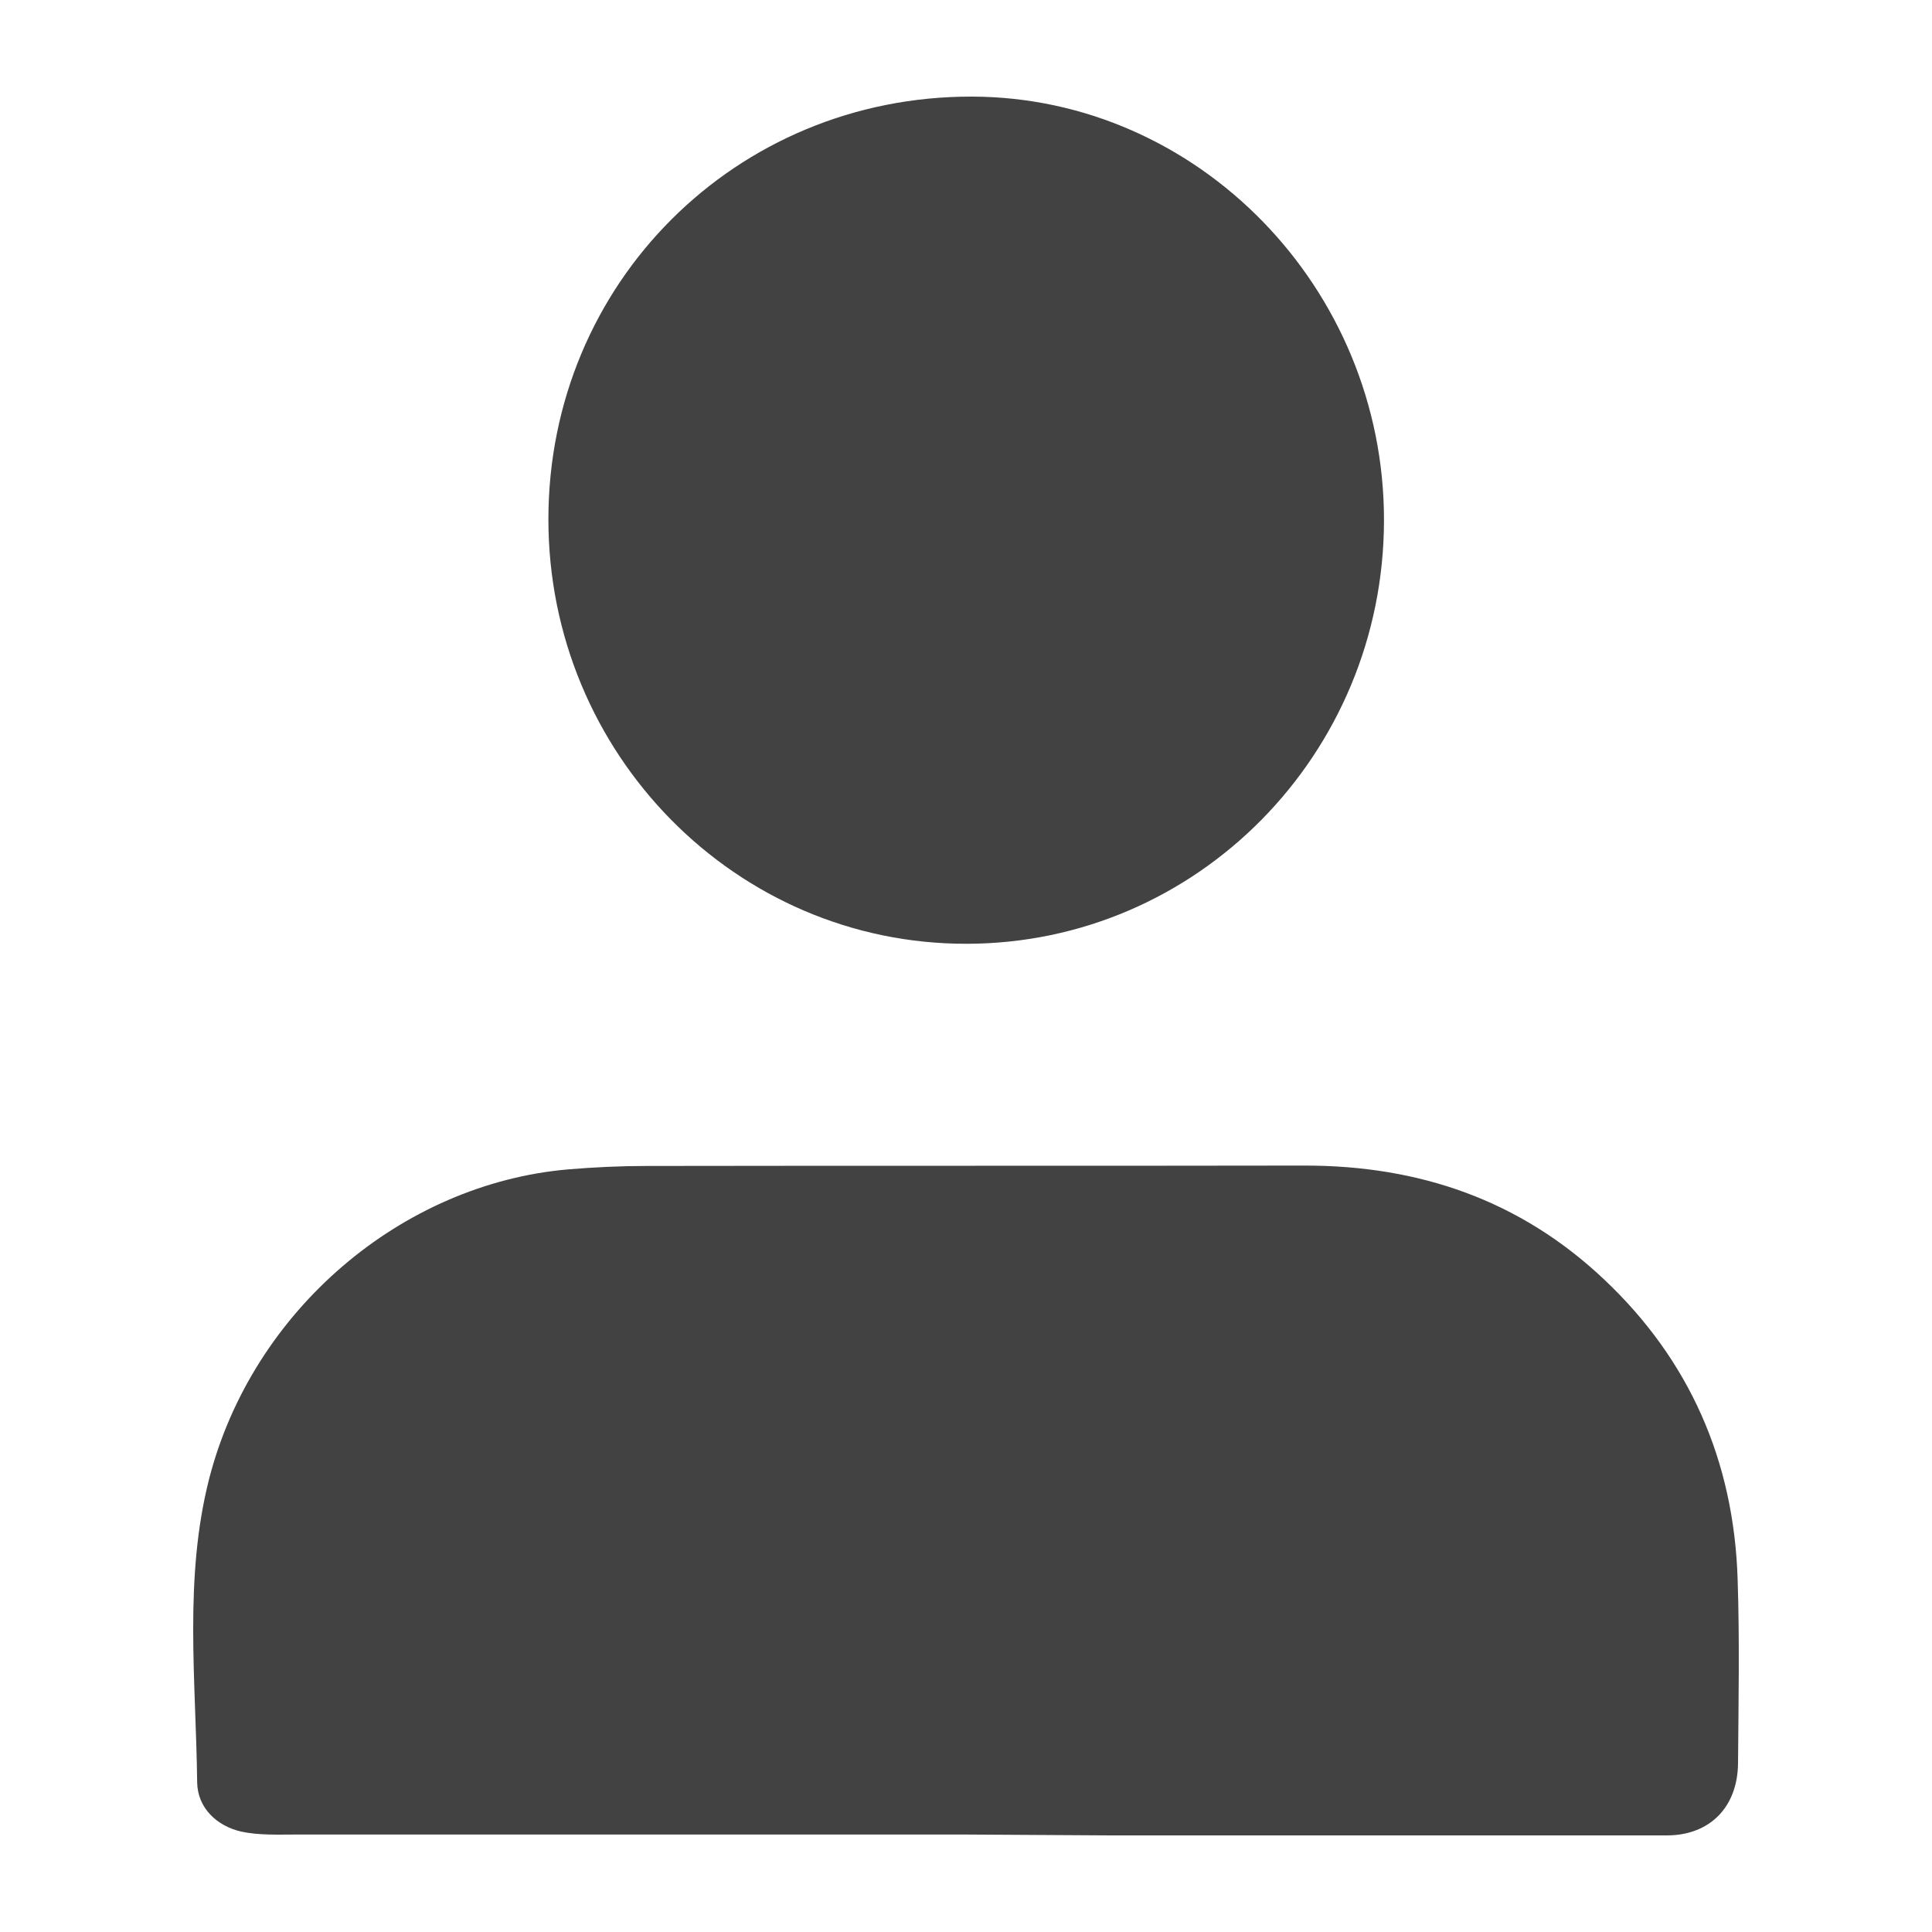
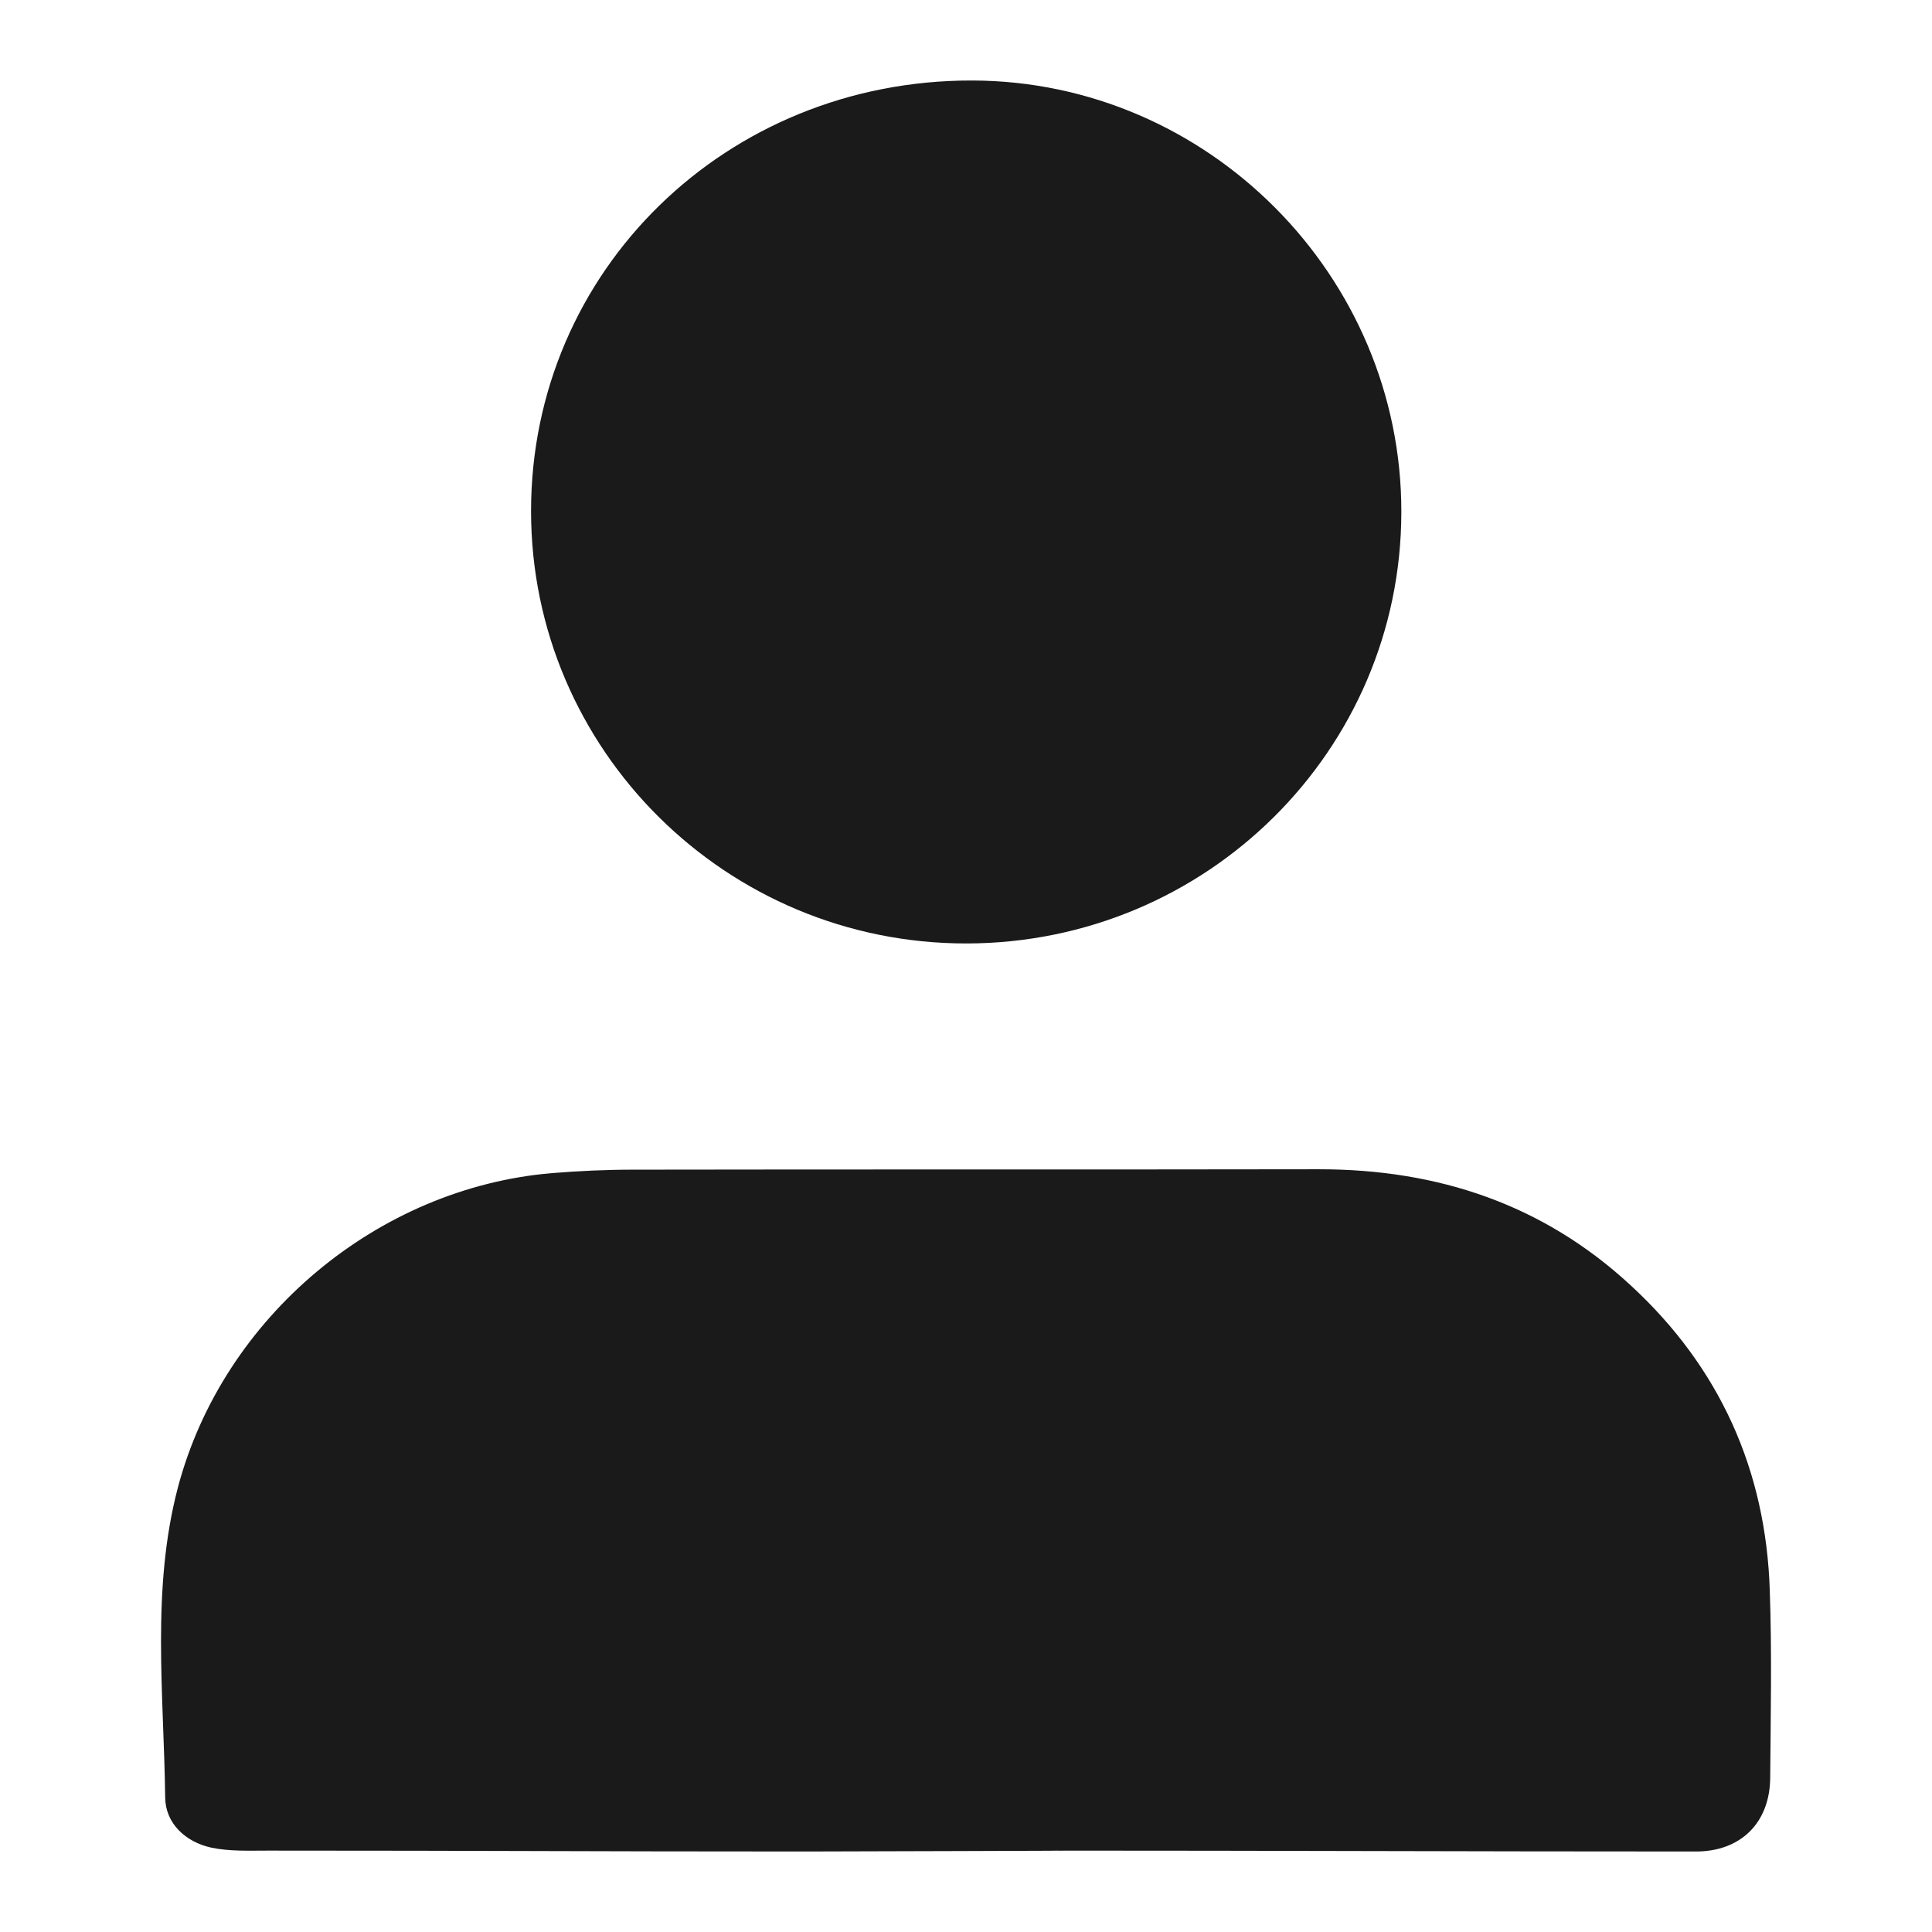
- <svg xmlns="http://www.w3.org/2000/svg" width="20" height="20" viewBox="0 0 20 20" fill="none">
-   <path d="M9.991 18.991C7.682 18.991 5.372 18.991 3.067 18.991C2.876 18.991 2.681 19 2.499 18.961C2.245 18.904 2.046 18.716 2.041 18.453C2.029 17.395 1.901 16.333 2.168 15.297C2.618 13.566 4.156 12.254 5.885 12.105C6.152 12.083 6.419 12.07 6.69 12.07C8.962 12.066 11.237 12.07 13.509 12.066C14.687 12.066 15.734 12.42 16.607 13.246C17.488 14.077 17.95 15.122 17.988 16.351C18.009 16.985 17.997 17.618 17.992 18.252C17.988 18.711 17.696 19 17.255 19C14.835 19 11.5 19 11.5 19L9.991 18.991ZM10.059 1C7.618 0.996 5.677 2.932 5.677 5.376C5.677 7.803 7.618 9.775 10.008 9.77C12.394 9.766 14.322 7.807 14.327 5.39C14.331 2.985 12.403 1.004 10.059 1Z" fill="#424242" />
+ <svg xmlns="http://www.w3.org/2000/svg" width="24" height="24" viewBox="0 0 24 24" fill="none">
+   <path d="M10 23C7.113 23 6.215 22.989 3.334 22.989C3.095 22.989 2.852 23 2.624 22.952C2.306 22.882 2.057 22.653 2.052 22.332C2.036 21.039 1.877 19.74 2.211 18.474C2.772 16.358 4.695 14.755 6.856 14.573C7.19 14.546 7.524 14.53 7.863 14.53C10.702 14.525 13.547 14.53 16.386 14.525C17.859 14.525 19.167 14.958 20.258 15.968C21.36 16.983 21.938 18.26 21.985 19.762C22.012 20.537 21.996 21.311 21.99 22.086C21.985 22.647 21.62 23 21.069 23C18.044 23 16.025 22.989 13 22.989C14.235 22.989 10 23 10 23ZM12.074 1C9.023 0.995 6.597 3.362 6.597 6.349C6.597 9.315 9.023 11.725 12.01 11.72C14.993 11.714 17.403 9.32 17.408 6.365C17.414 3.426 15.003 1.005 12.074 1Z" fill="#1A1A1A" />
</svg>
